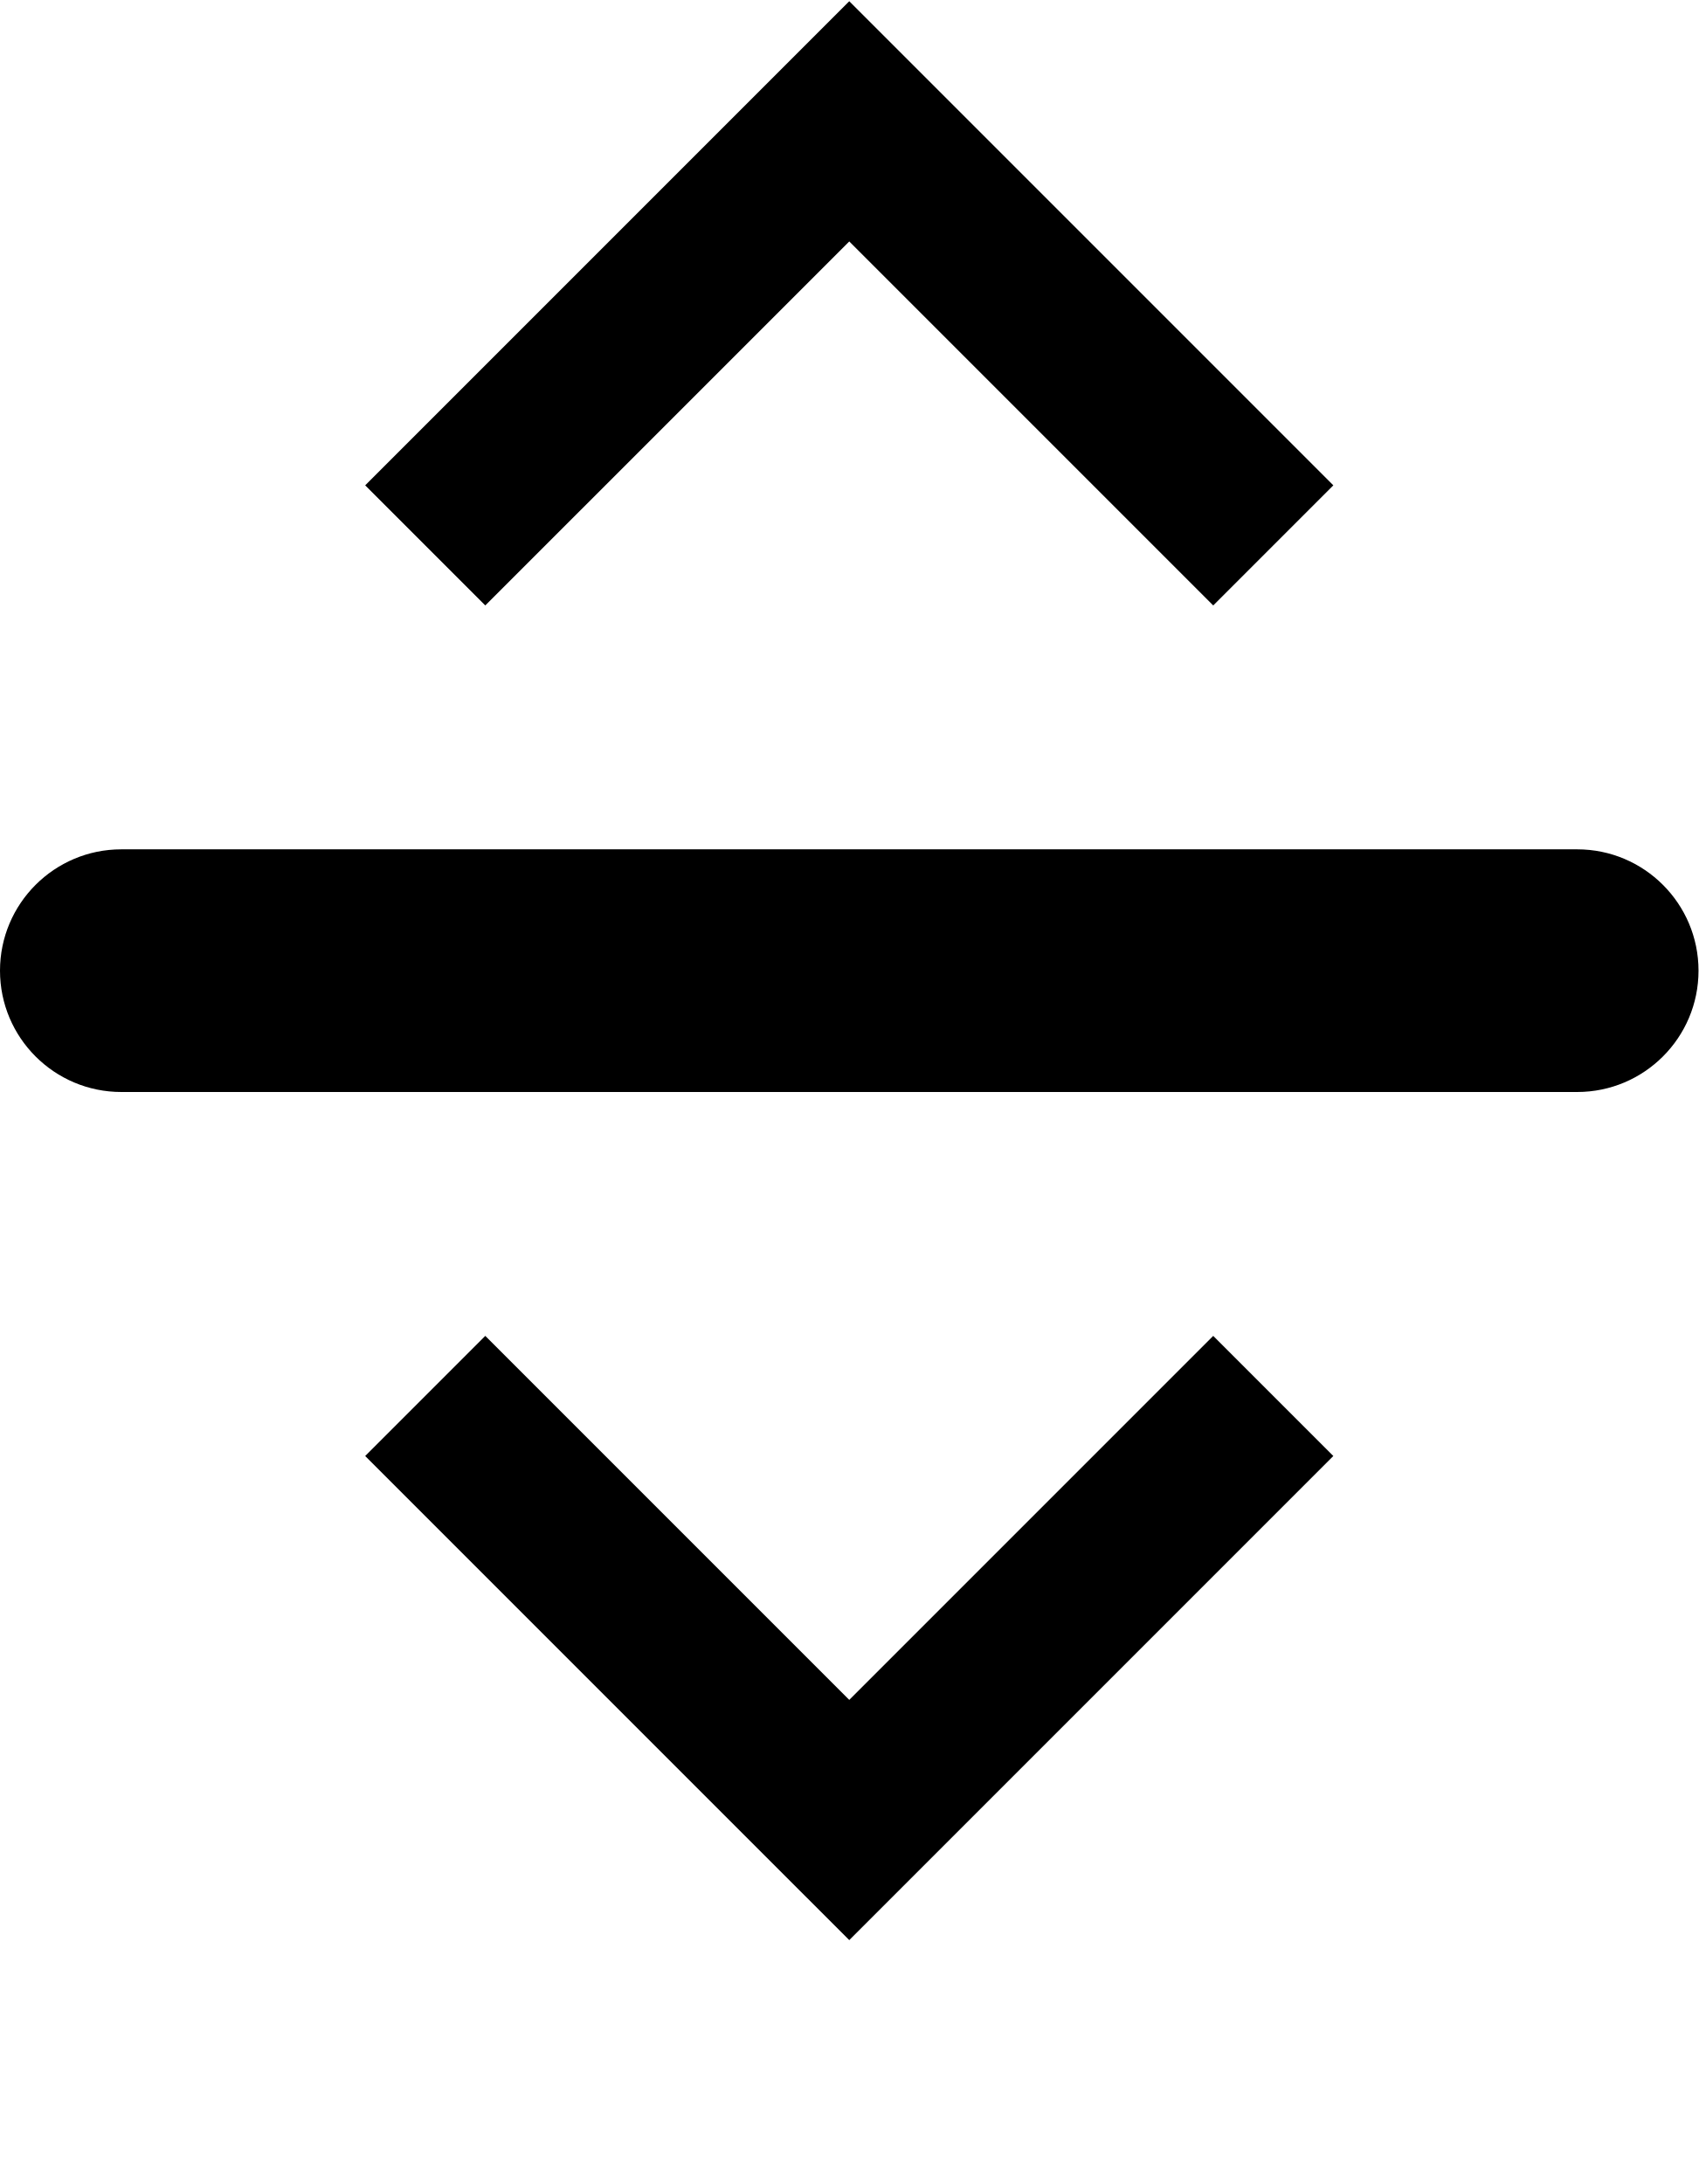
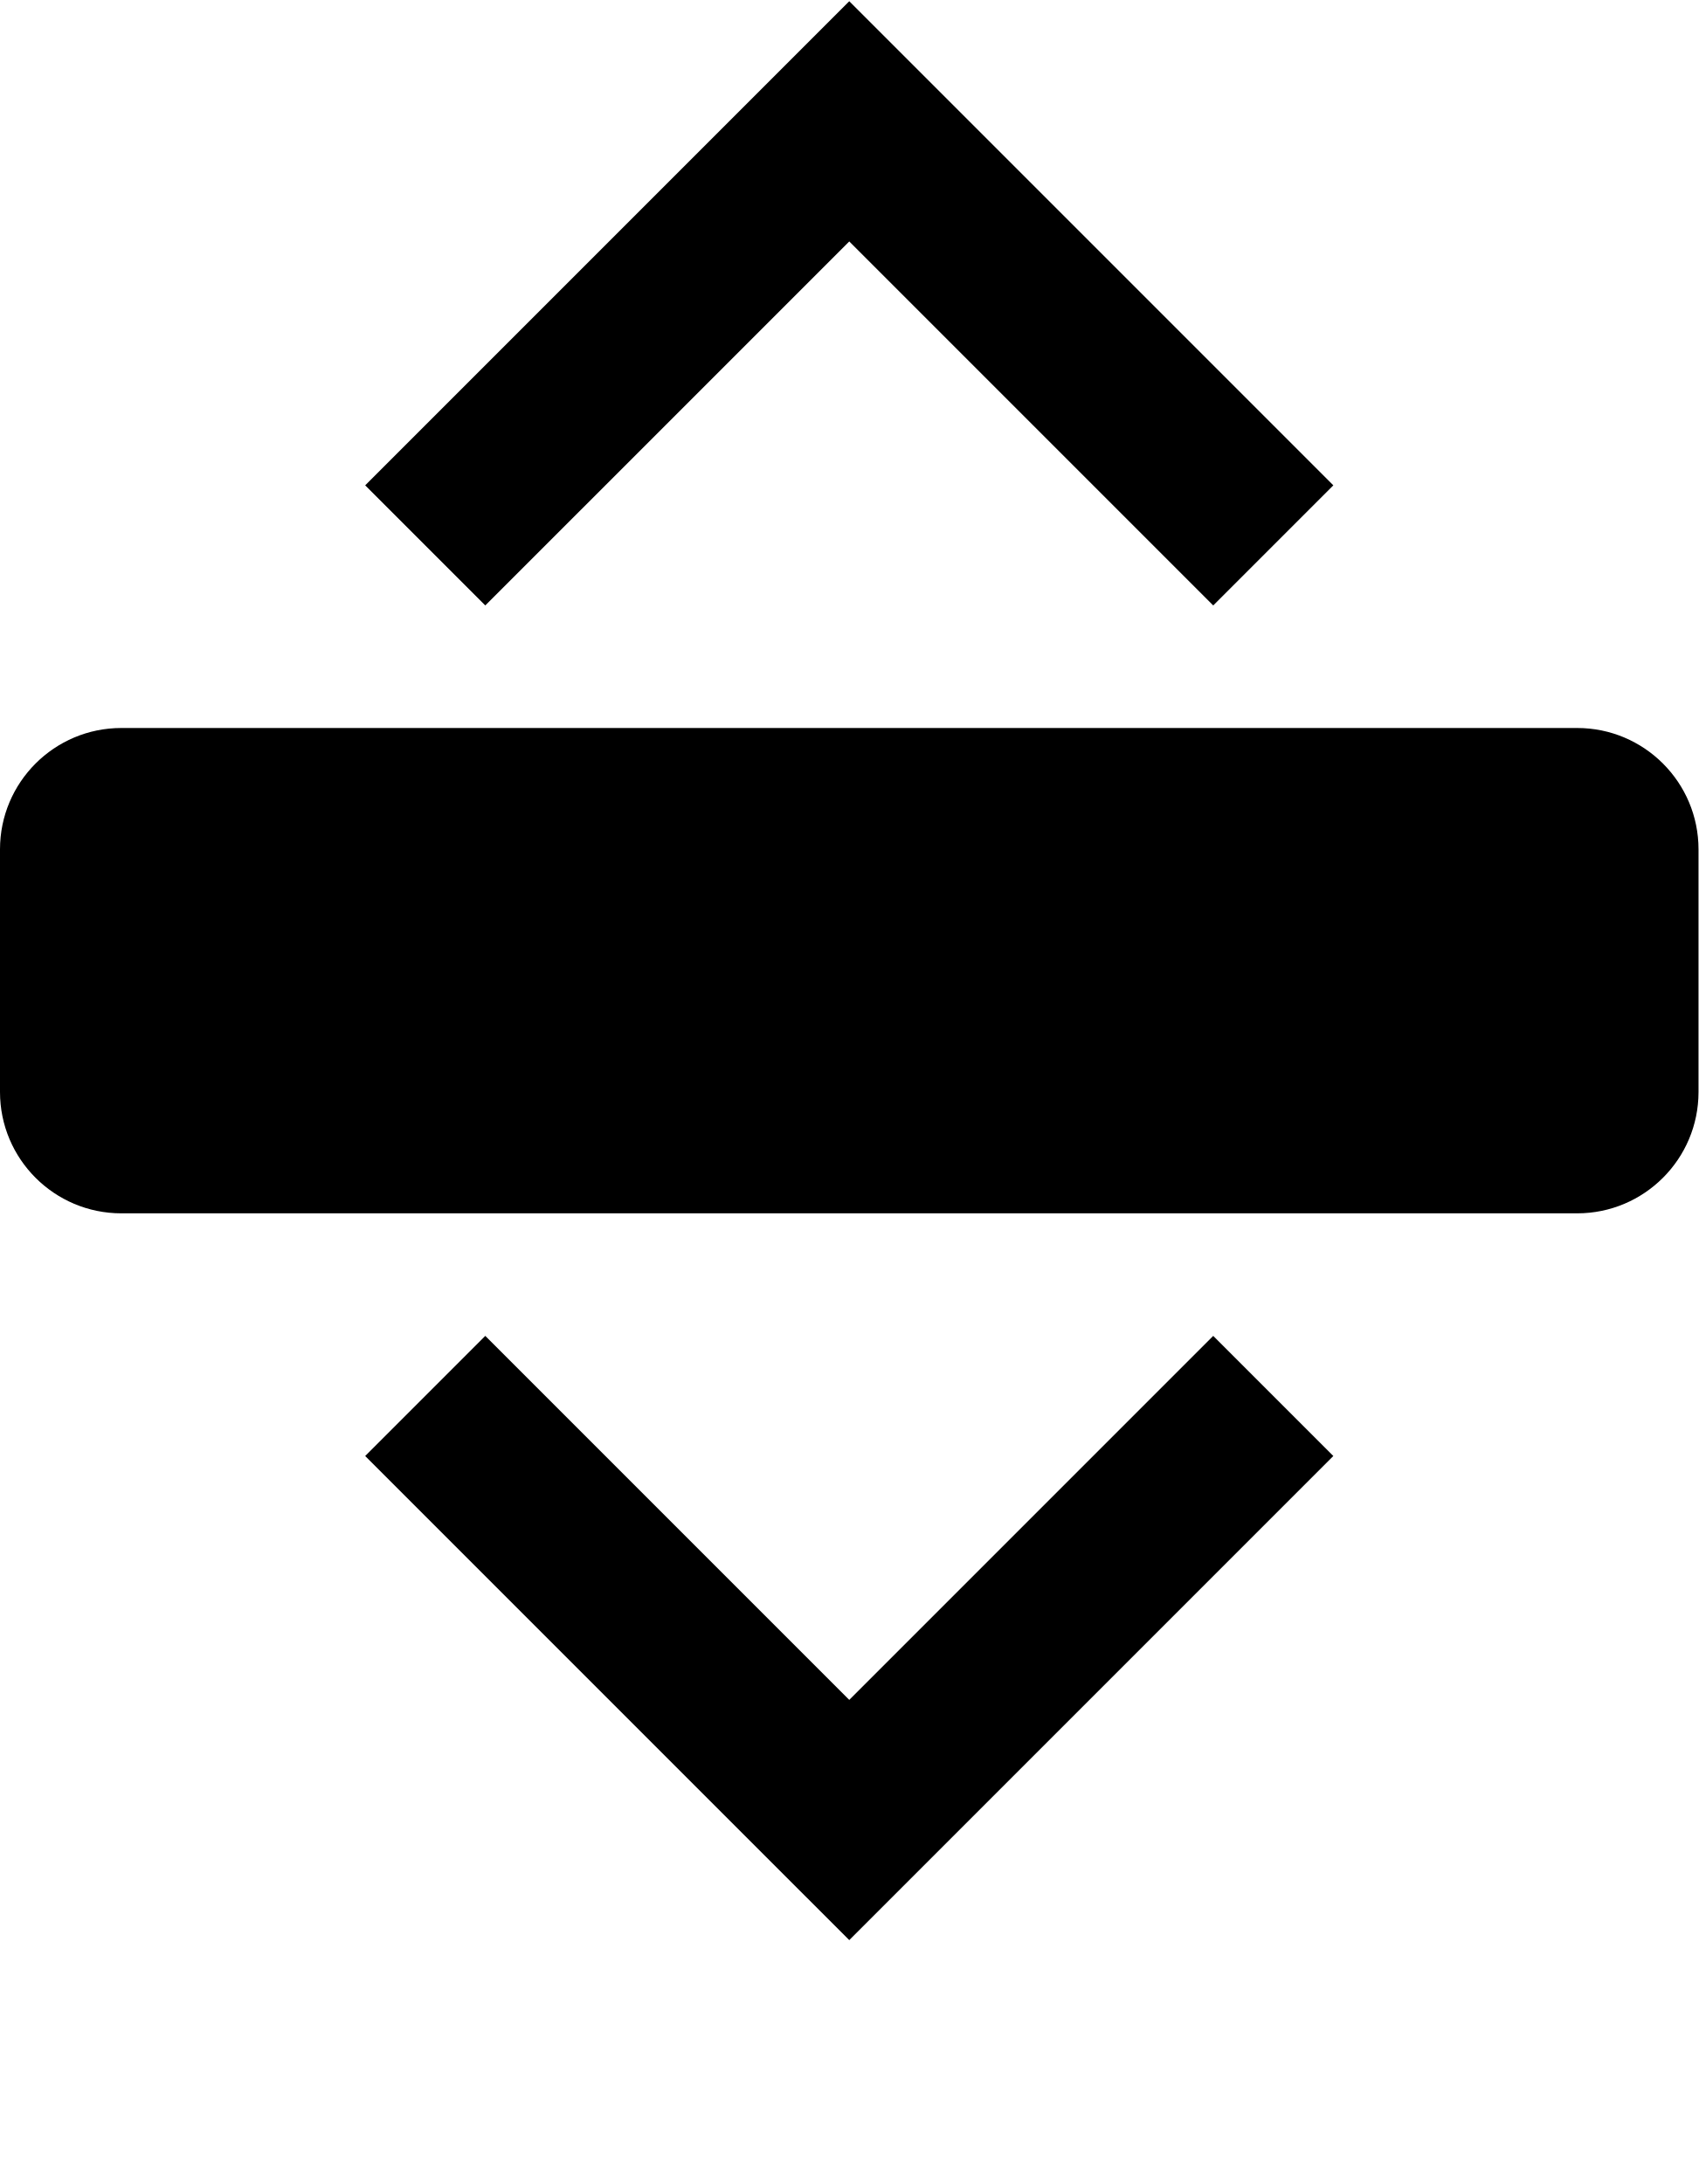
<svg xmlns="http://www.w3.org/2000/svg" version="1.1" viewBox="-24 104 14 18" width="14" height="18">
  <defs />
  <g id="ygrow" stroke-opacity="1" stroke-dasharray="none" stroke="none" fill="none" fill-opacity="1">
    <g id="ygrow_Layer_1">
      <g id="Line_8">
        <path d="M -14 108 L -17 105 L -20 108" stroke="black" stroke-linecap="square" stroke-linejoin="miter" stroke-width="1.4" />
      </g>
      <g id="Graphic_7">
-         <path d="M -23 111 L -11 111 C -10.448 111 -10 111.448 -10 112 L -10 112 C -10 112.552 -10.448 113 -11 113 L -23 113 C -23.552 113 -24 112.552 -24 112 L -24 112 C -24 111.448 -23.552 111 -23 111 Z" fill="black" />
+         <path d="M -23 110 L -11 110 C -10.448 110 -10 110.448 -10 111 L -10 113 C -10 113.552 -10.448 114 -11 114 L -23 114 C -23.552 114 -24 113.552 -24 113 L -24 111 C -24 110.448 -23.552 110 -23 110 Z" fill="black" />
      </g>
      <g id="Line_6">
        <path d="M -14 116 L -17 119 L -20 116" stroke="black" stroke-linecap="square" stroke-linejoin="miter" stroke-width="1.4" />
      </g>
    </g>
  </g>
</svg>
